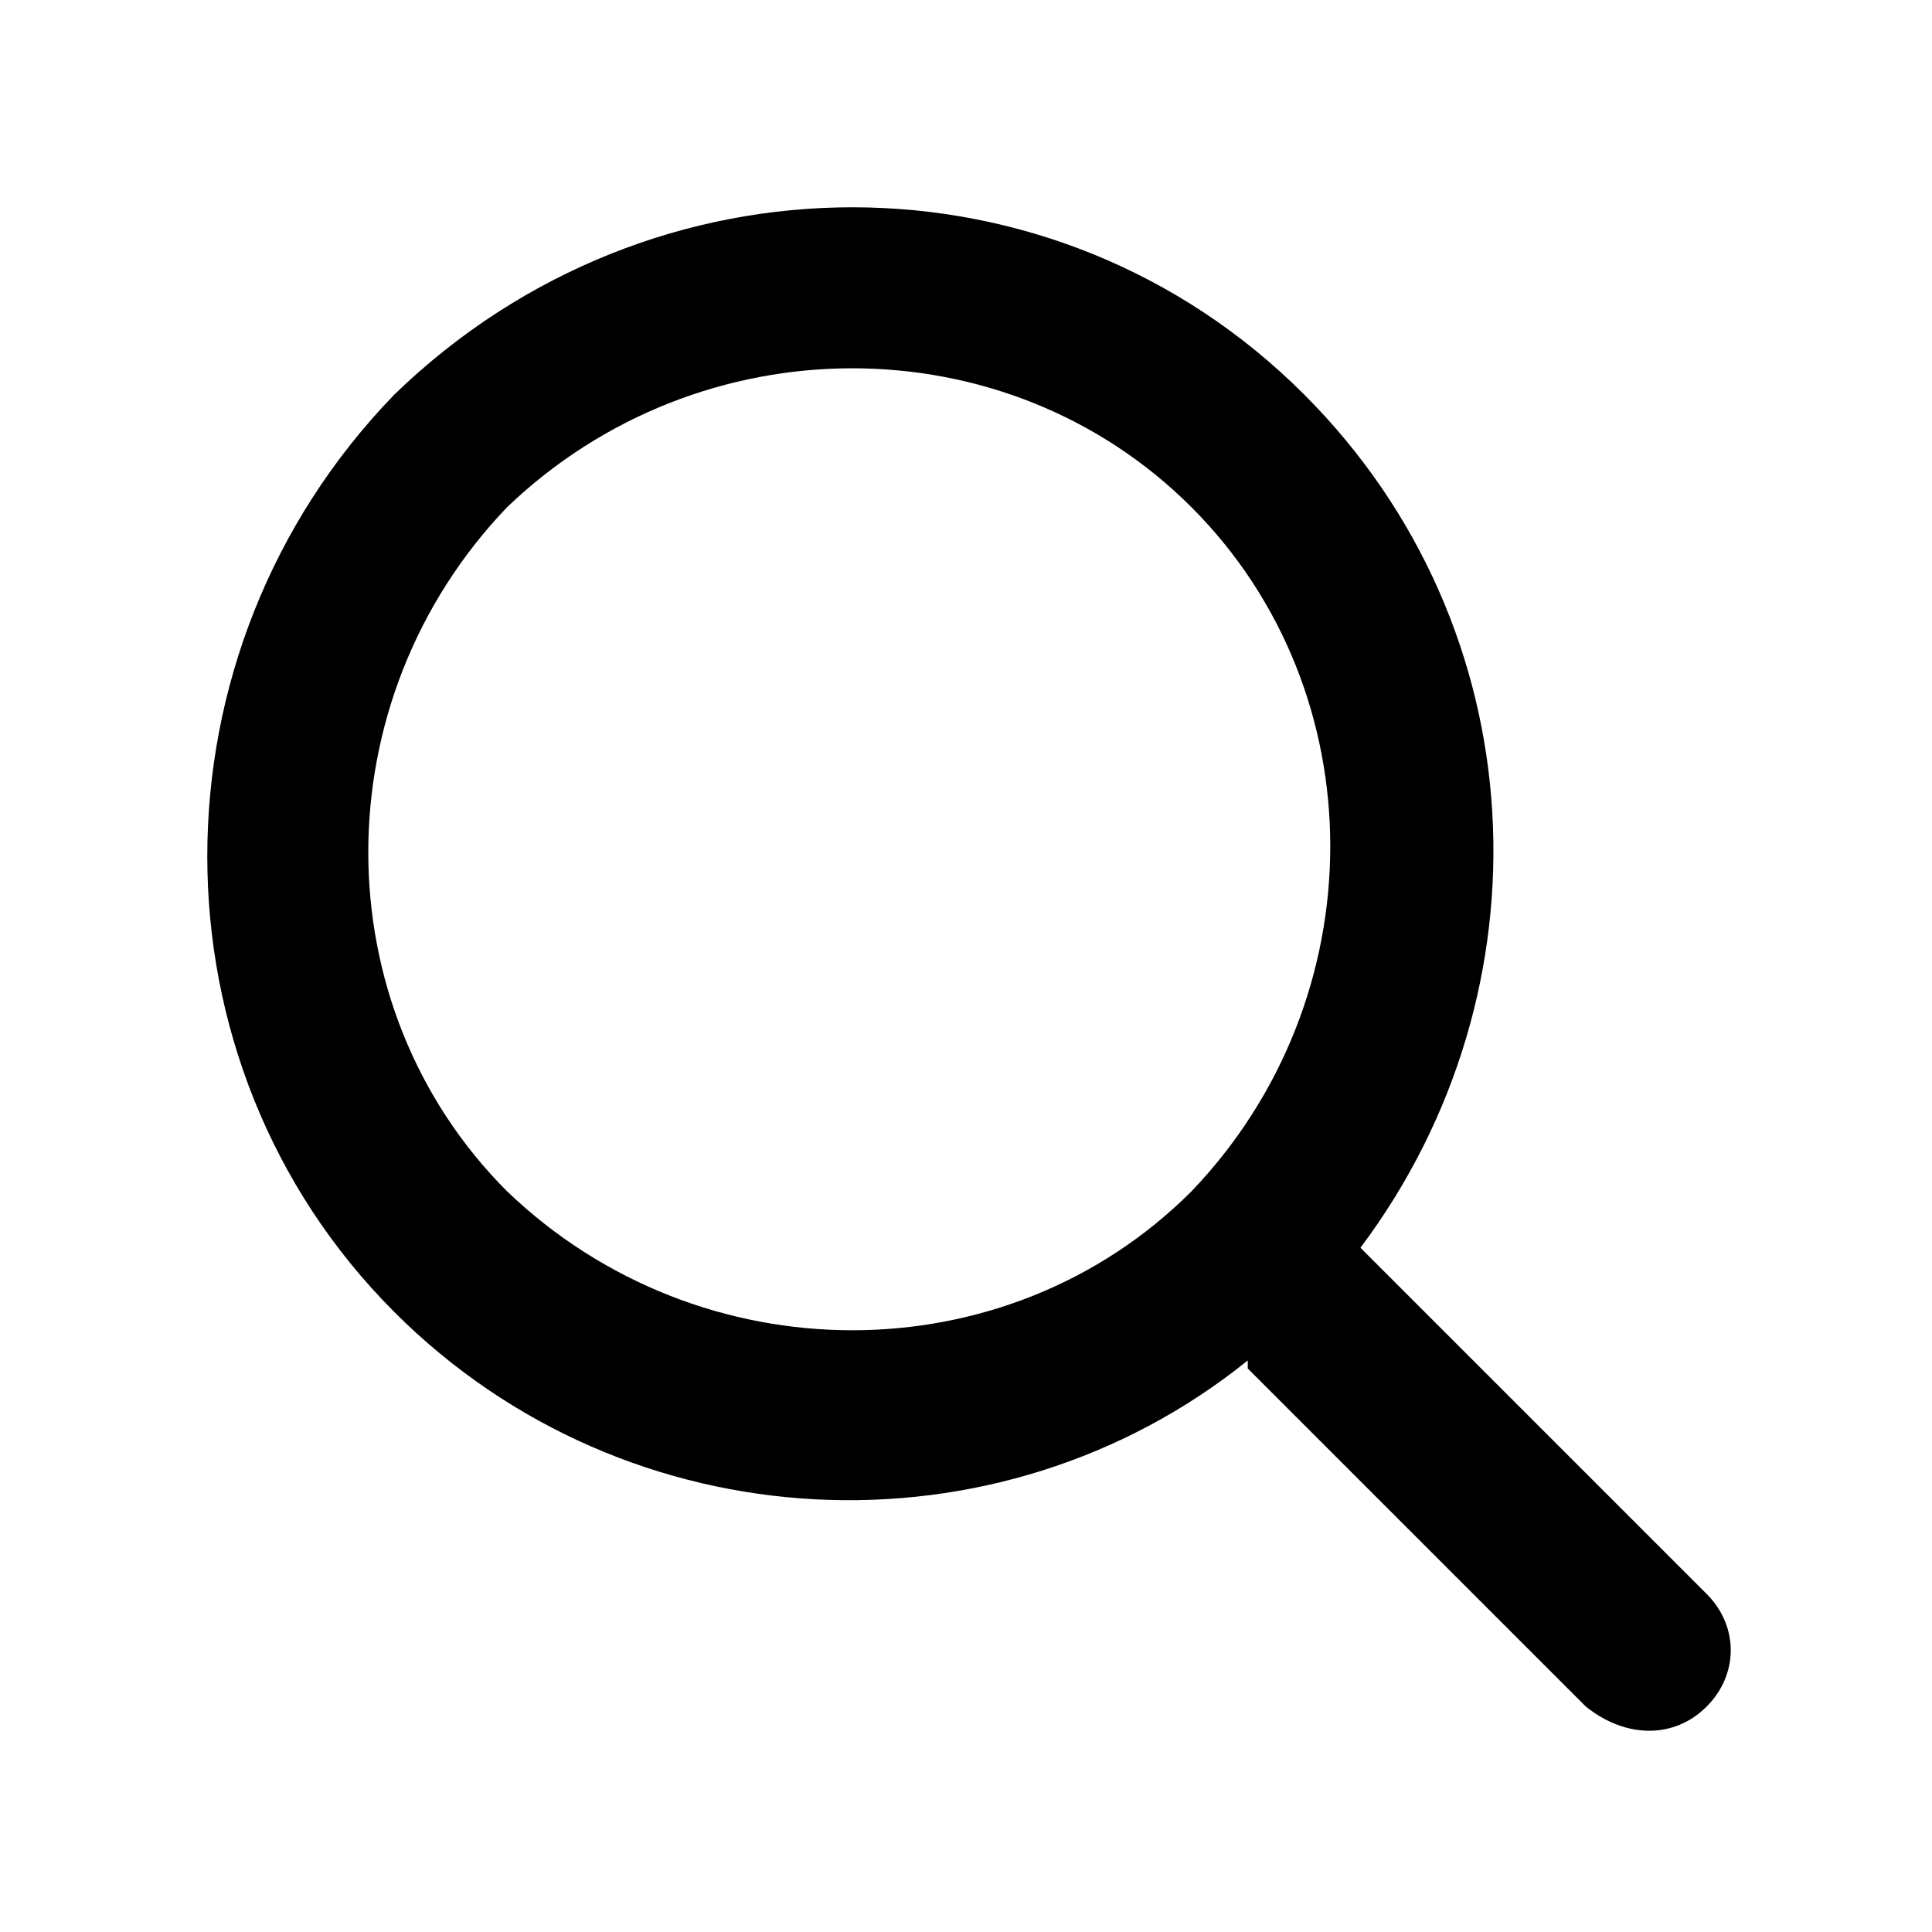
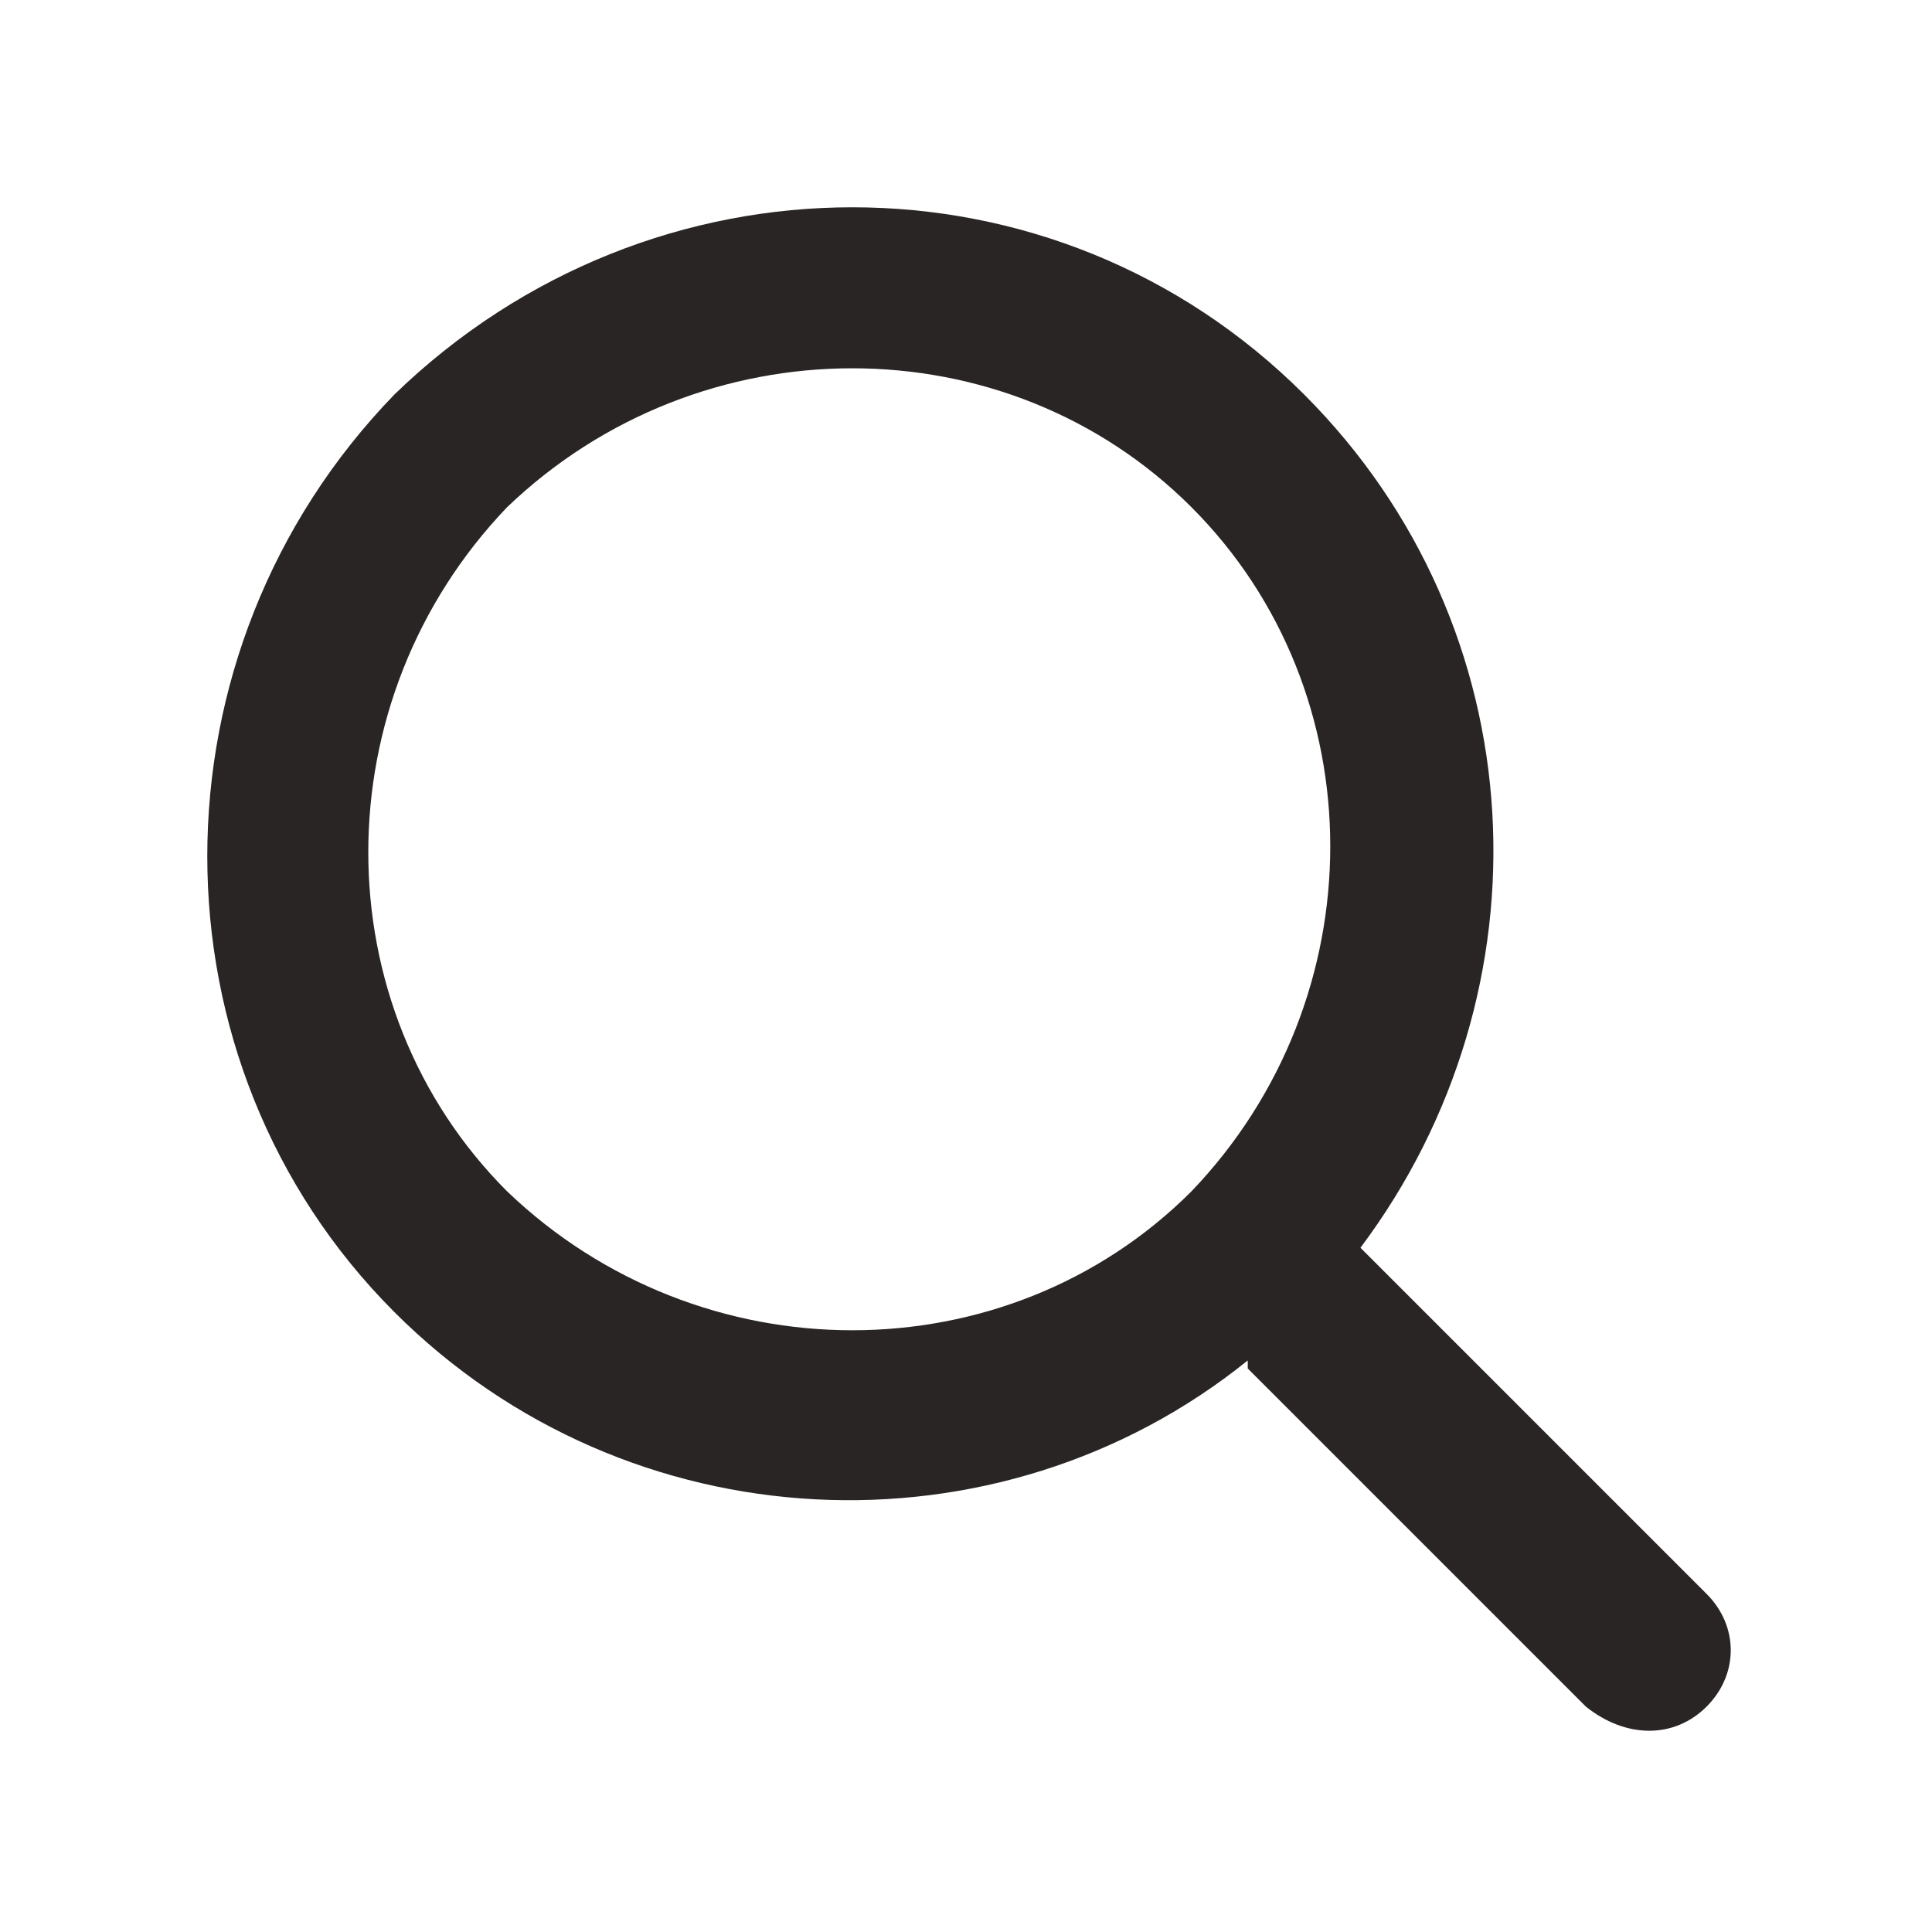
<svg xmlns="http://www.w3.org/2000/svg" viewBox="0 0 24 24" width="24" height="24">
-   <path d="M16.9,15.5c2.4-3.2,2.2-7.7-0.7-10.6c-3.1-3.1-8.1-3.1-11.3,0c-3.1,3.2-3.1,8.3,0,11.4     c2.9,2.9,7.5,3.1,10.6,0.6c0,0.1,0,0.1,0,0.1l4.2,4.2c0.5,0.4,1.1,0.4,1.5,0c0.4-0.4,0.4-1,0-1.4L16.9,15.5     C16.9,15.5,16.9,15.5,16.9,15.5L16.9,15.5z M14.8,6.3c2.3,2.3,2.3,6.1,0,8.5c-2.3,2.3-6.1,2.3-8.5,0C4,12.5,4,8.7,6.3,6.3     C8.7,4,12.5,4,14.8,6.3z" />
+   <path fill="#292524" d="M16.9,15.5c2.4-3.2,2.2-7.7-0.7-10.6c-3.1-3.1-8.1-3.1-11.3,0c-3.1,3.2-3.1,8.3,0,11.4     c2.9,2.9,7.5,3.1,10.6,0.6c0,0.1,0,0.1,0,0.1l4.2,4.2c0.5,0.4,1.1,0.4,1.5,0c0.4-0.4,0.4-1,0-1.4L16.9,15.5     C16.9,15.5,16.9,15.5,16.9,15.5L16.9,15.5z M14.8,6.3c2.3,2.3,2.3,6.1,0,8.5c-2.3,2.3-6.1,2.3-8.5,0C4,12.5,4,8.7,6.3,6.3     C8.7,4,12.5,4,14.8,6.3z" />
</svg>
